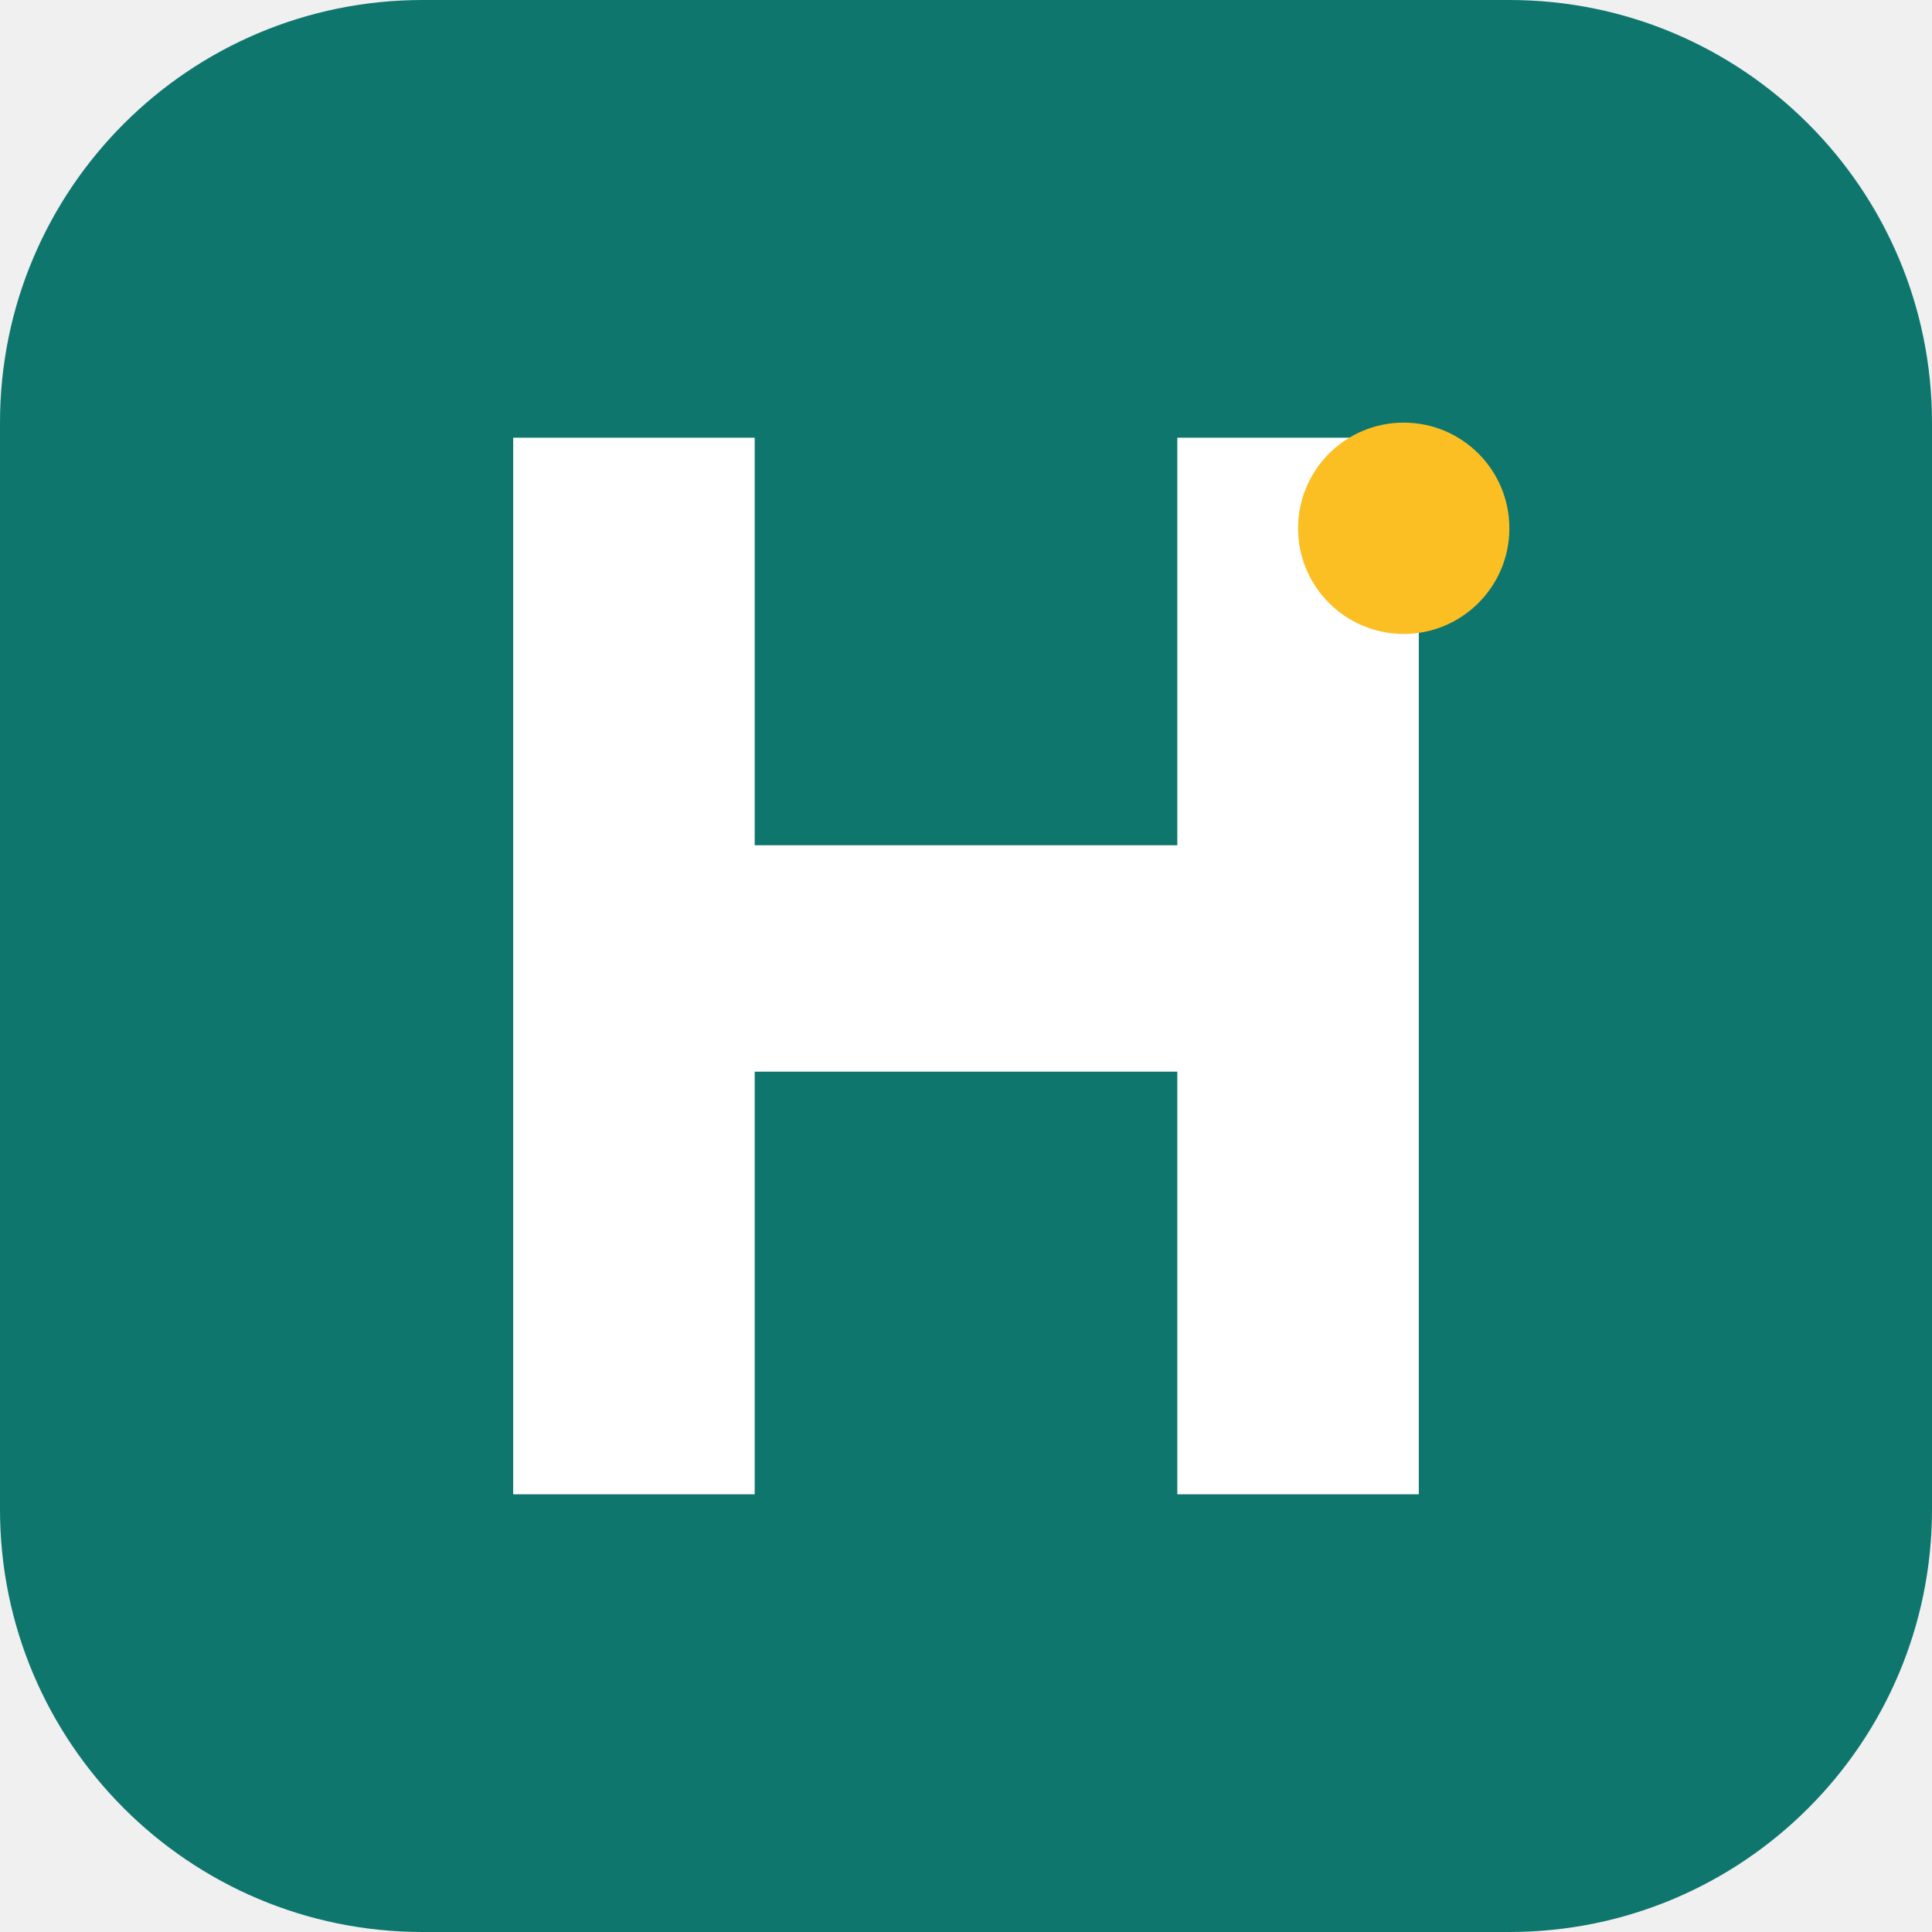
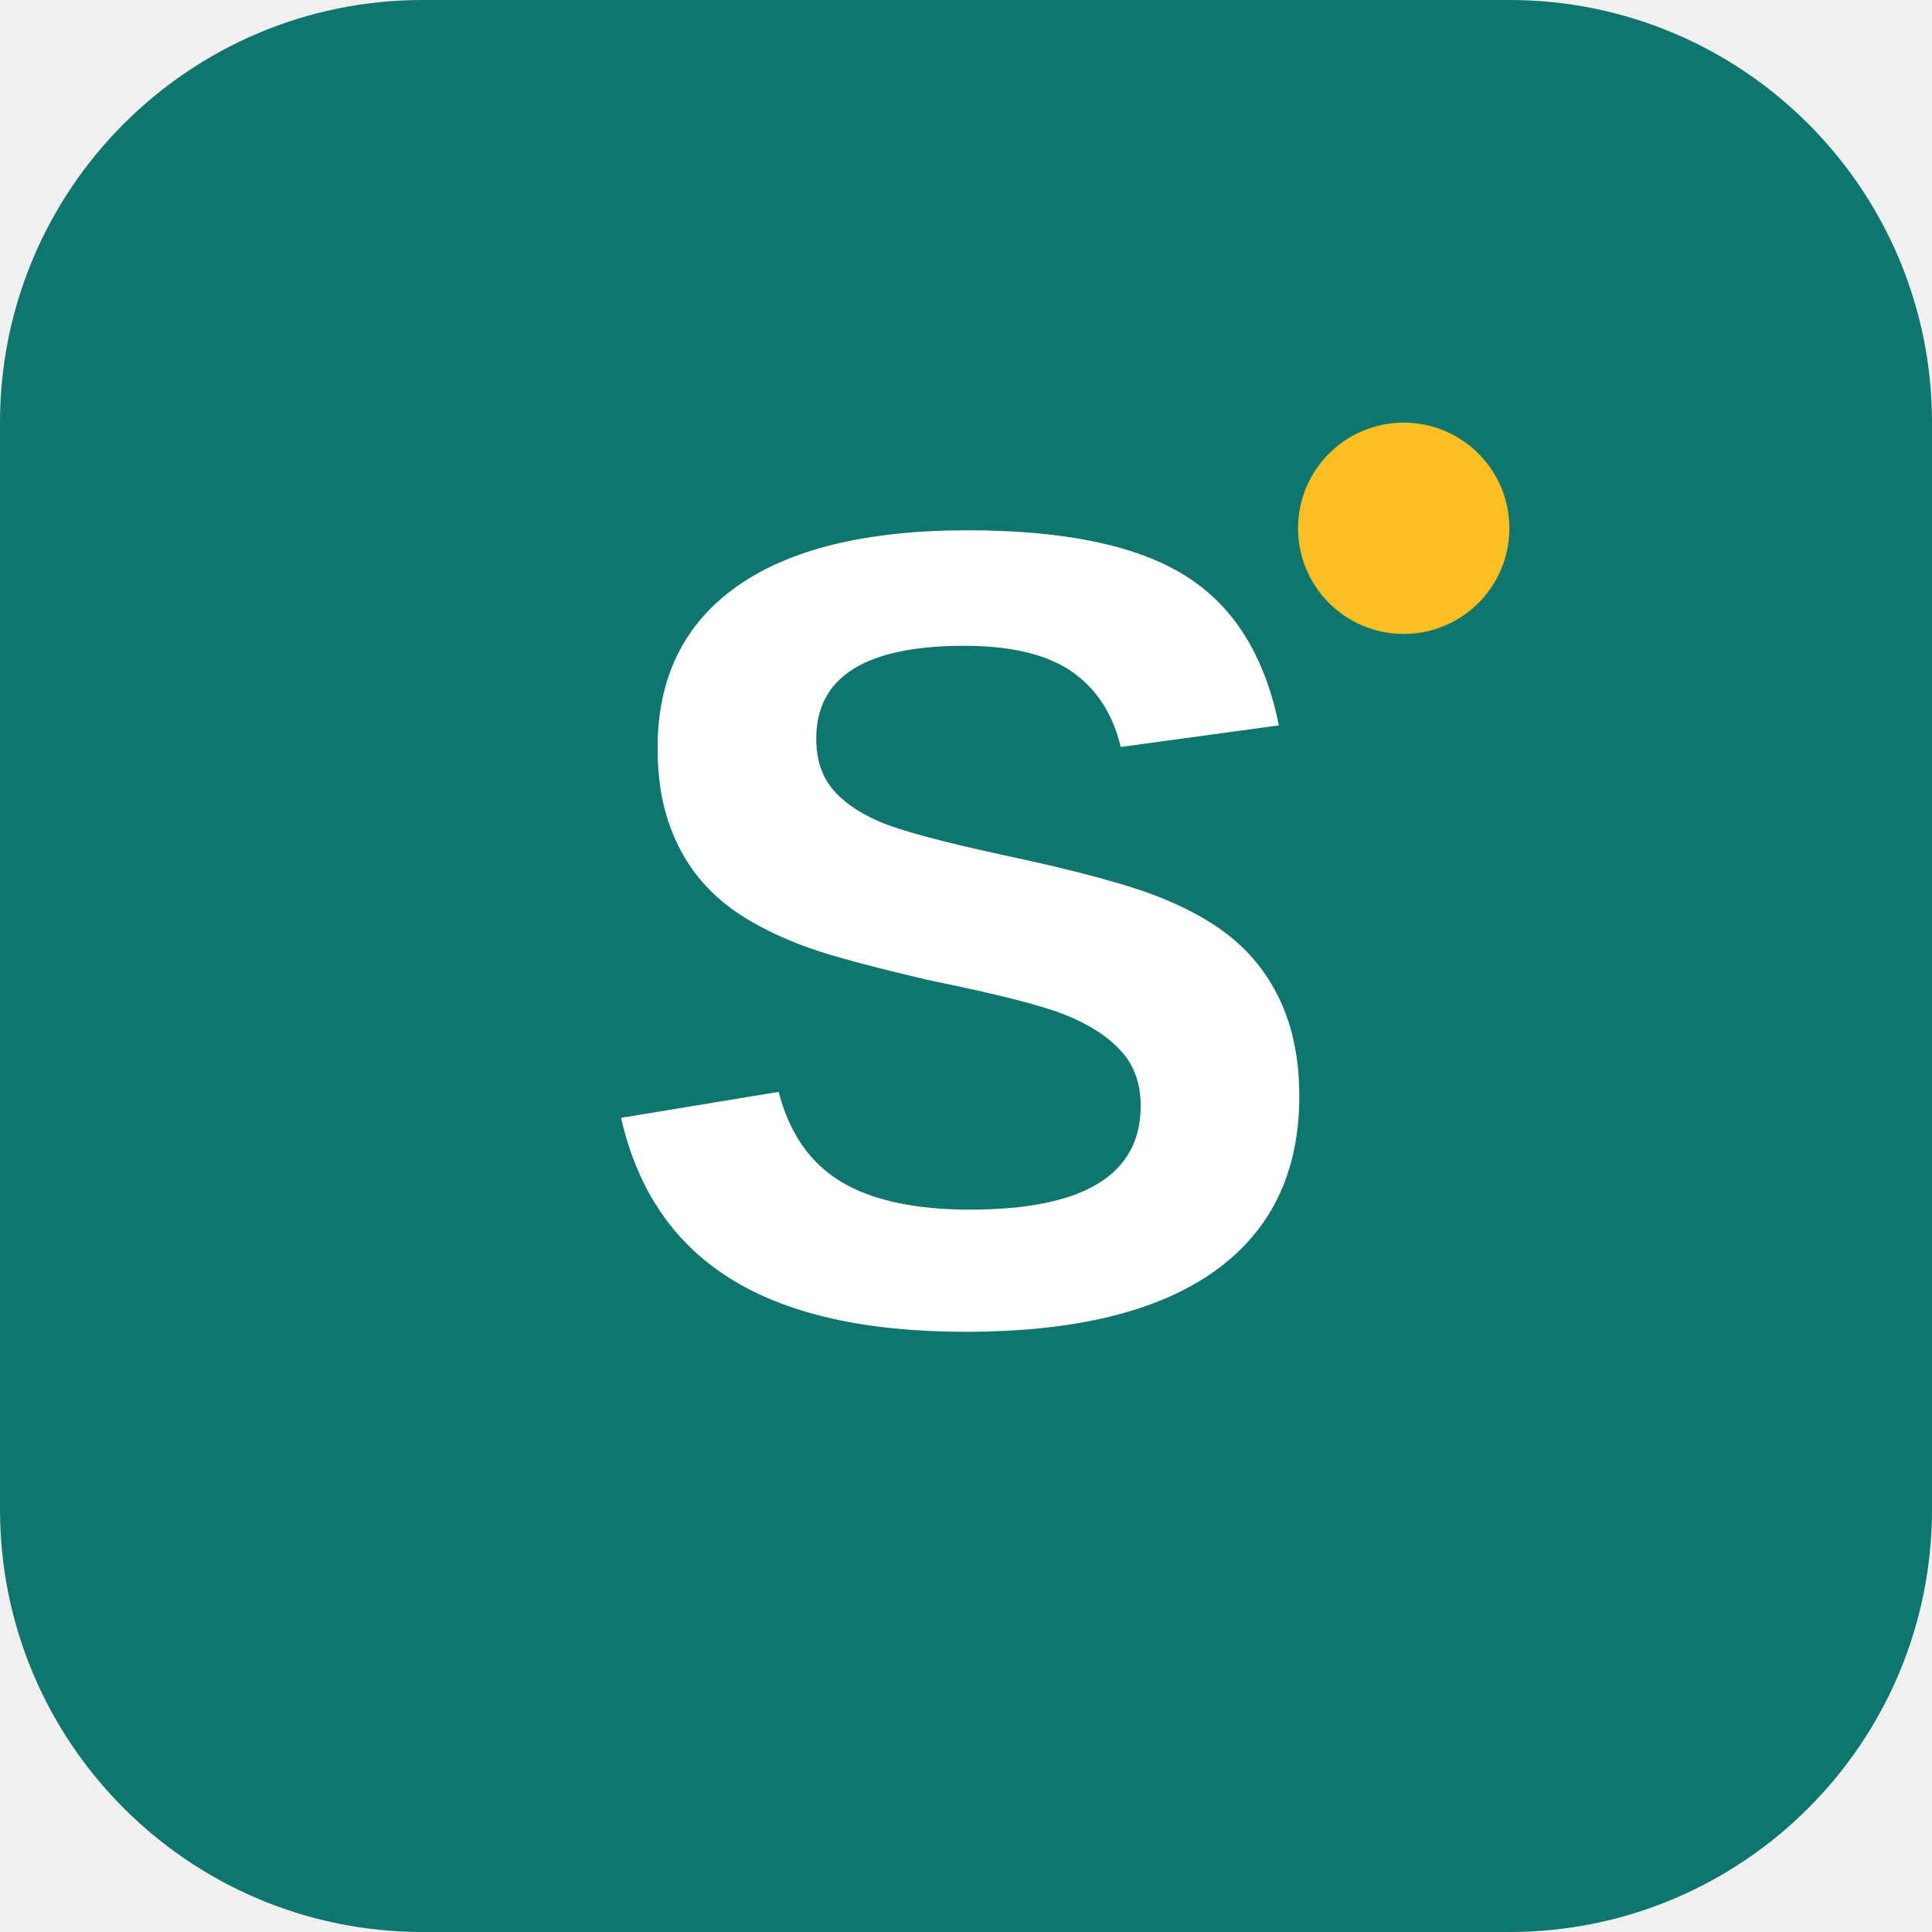
- <svg xmlns="http://www.w3.org/2000/svg" viewBox="0 0 512 512" role="img" aria-label="Hima Learning Hub">
+ <svg xmlns="http://www.w3.org/2000/svg" viewBox="0 0 512 512" role="img" aria-label="SCCB Digital Learning Hub">
  <rect width="512" height="512" rx="112" fill="#0f766e" />
-   <path d="M136 116h64v108h112V116h64v280h-64V284H200v112h-64z" fill="#fff" />
+   <text x="256" y="350" fill="#fff" font-family="Arial, sans-serif" font-size="300" font-weight="700" text-anchor="middle">S</text>
  <circle cx="372" cy="140" r="28" fill="#fbbf24" />
</svg>
